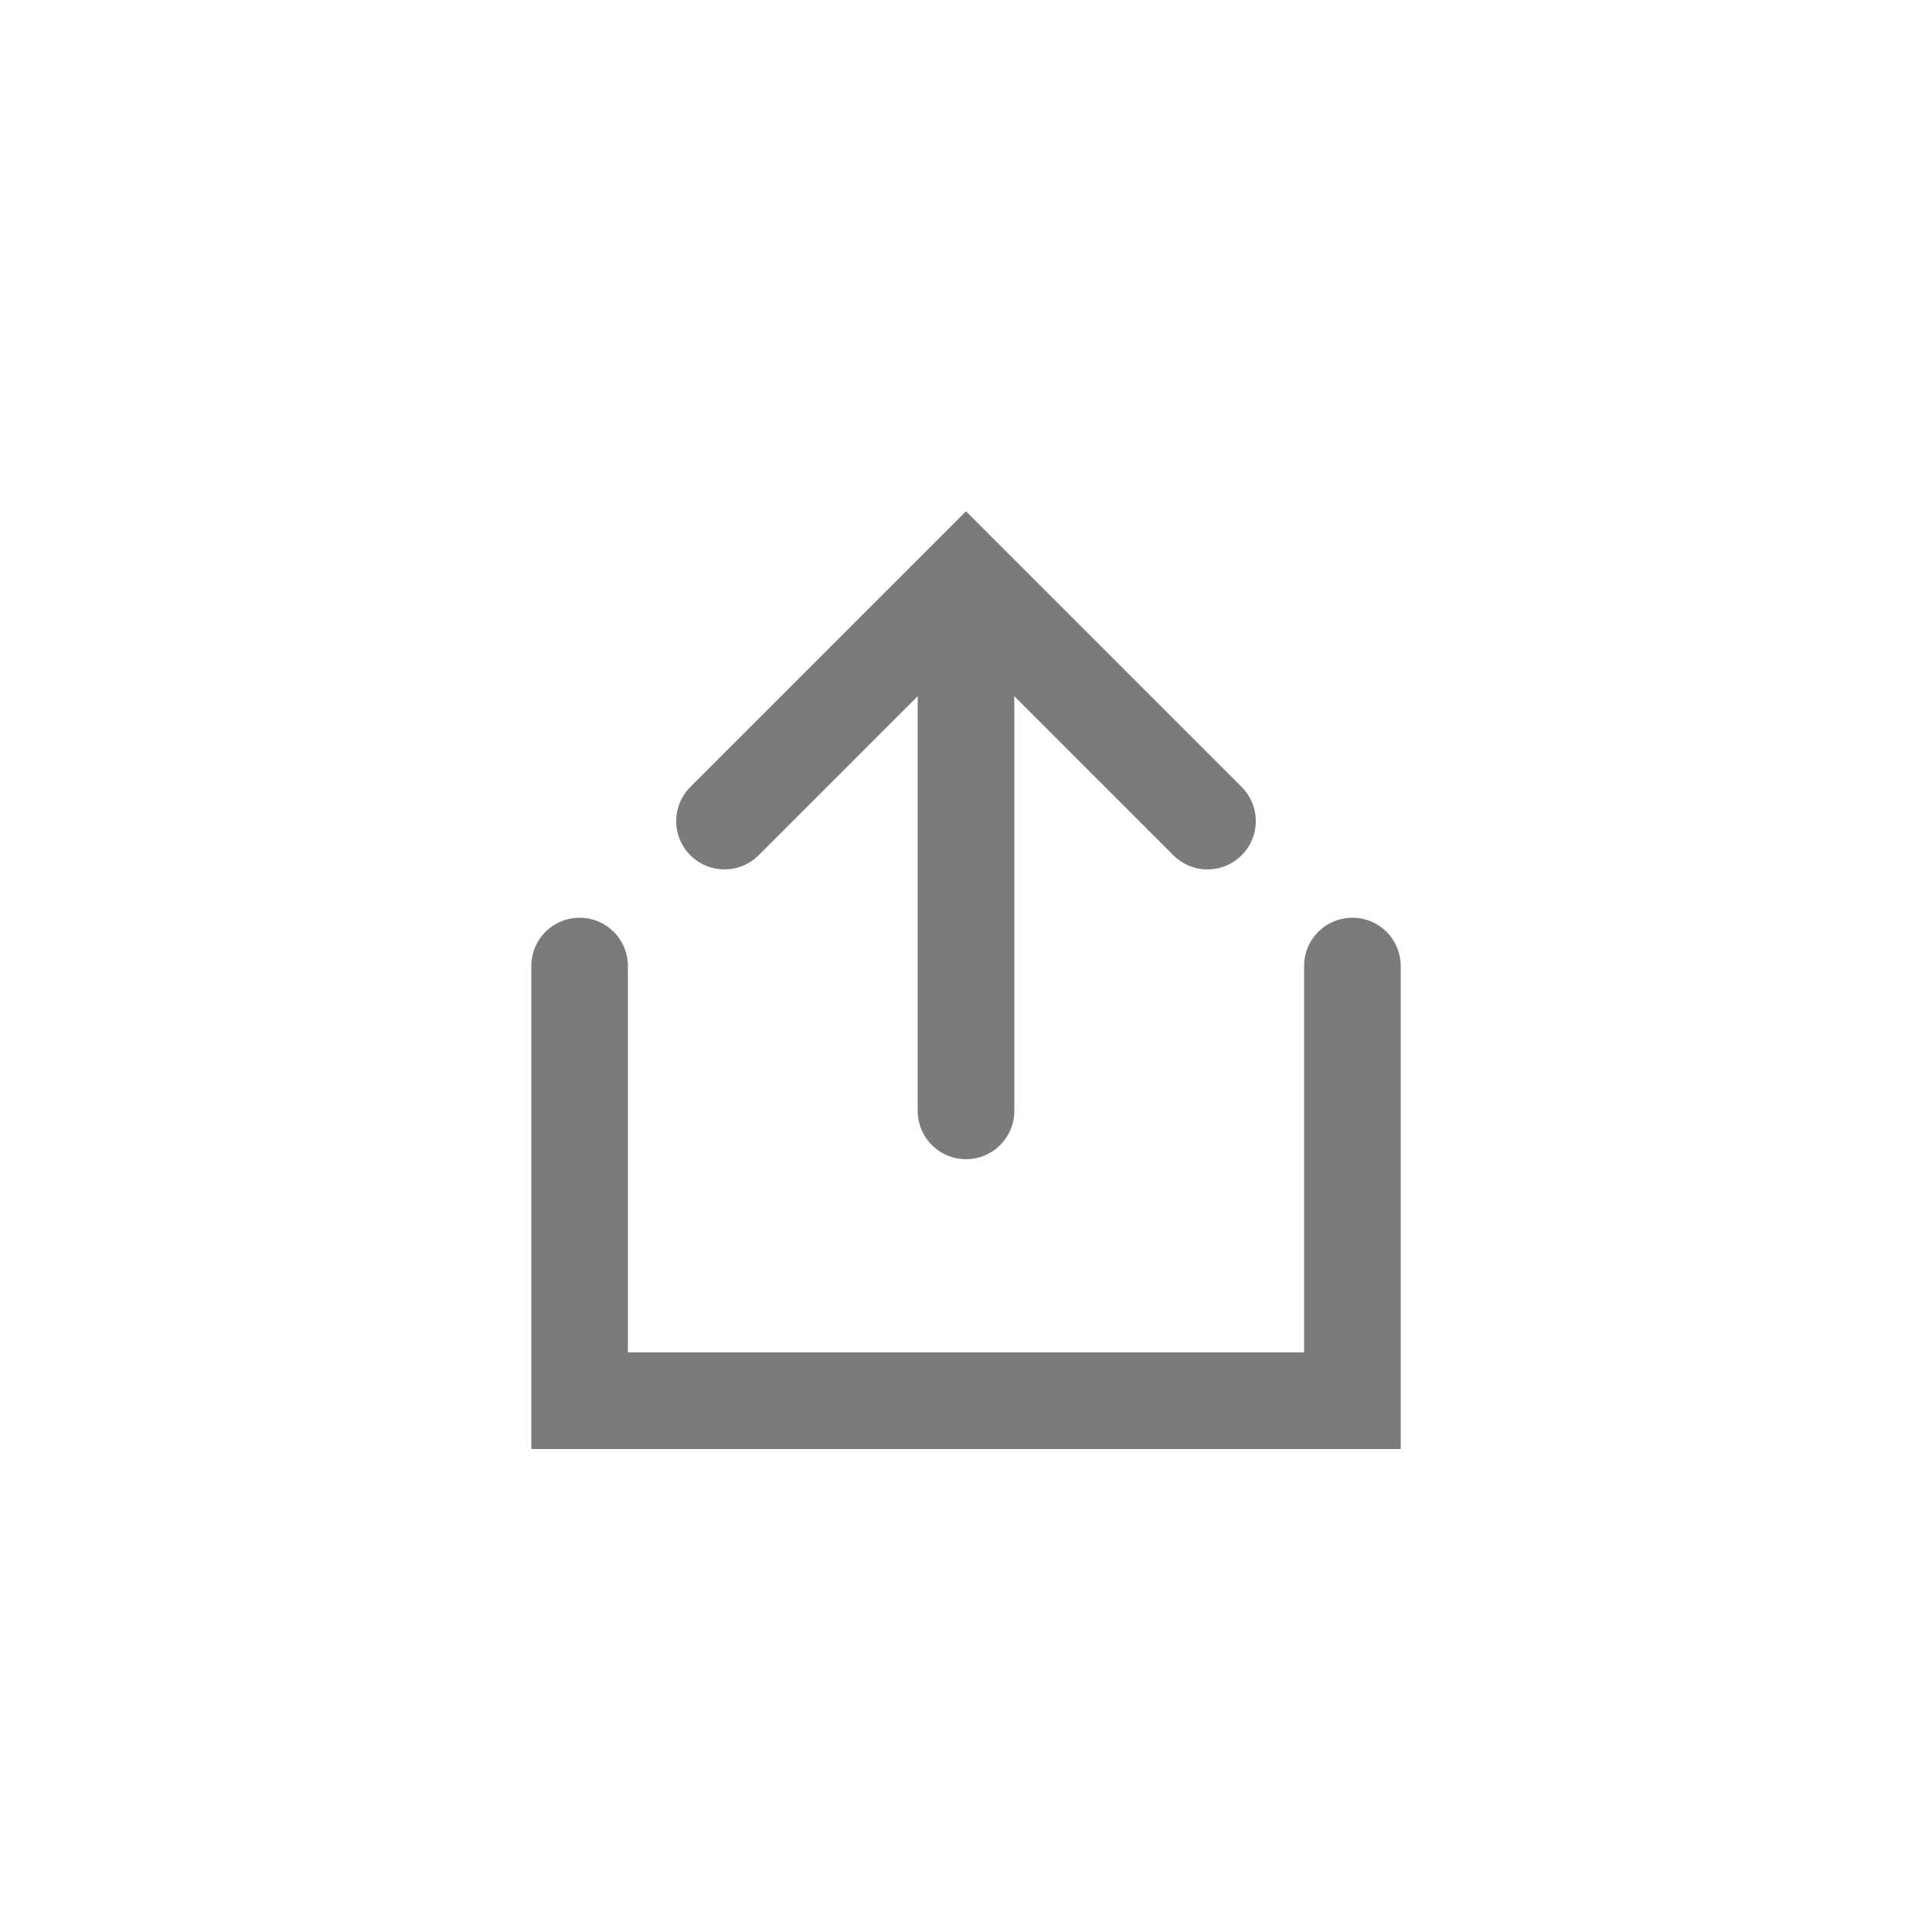
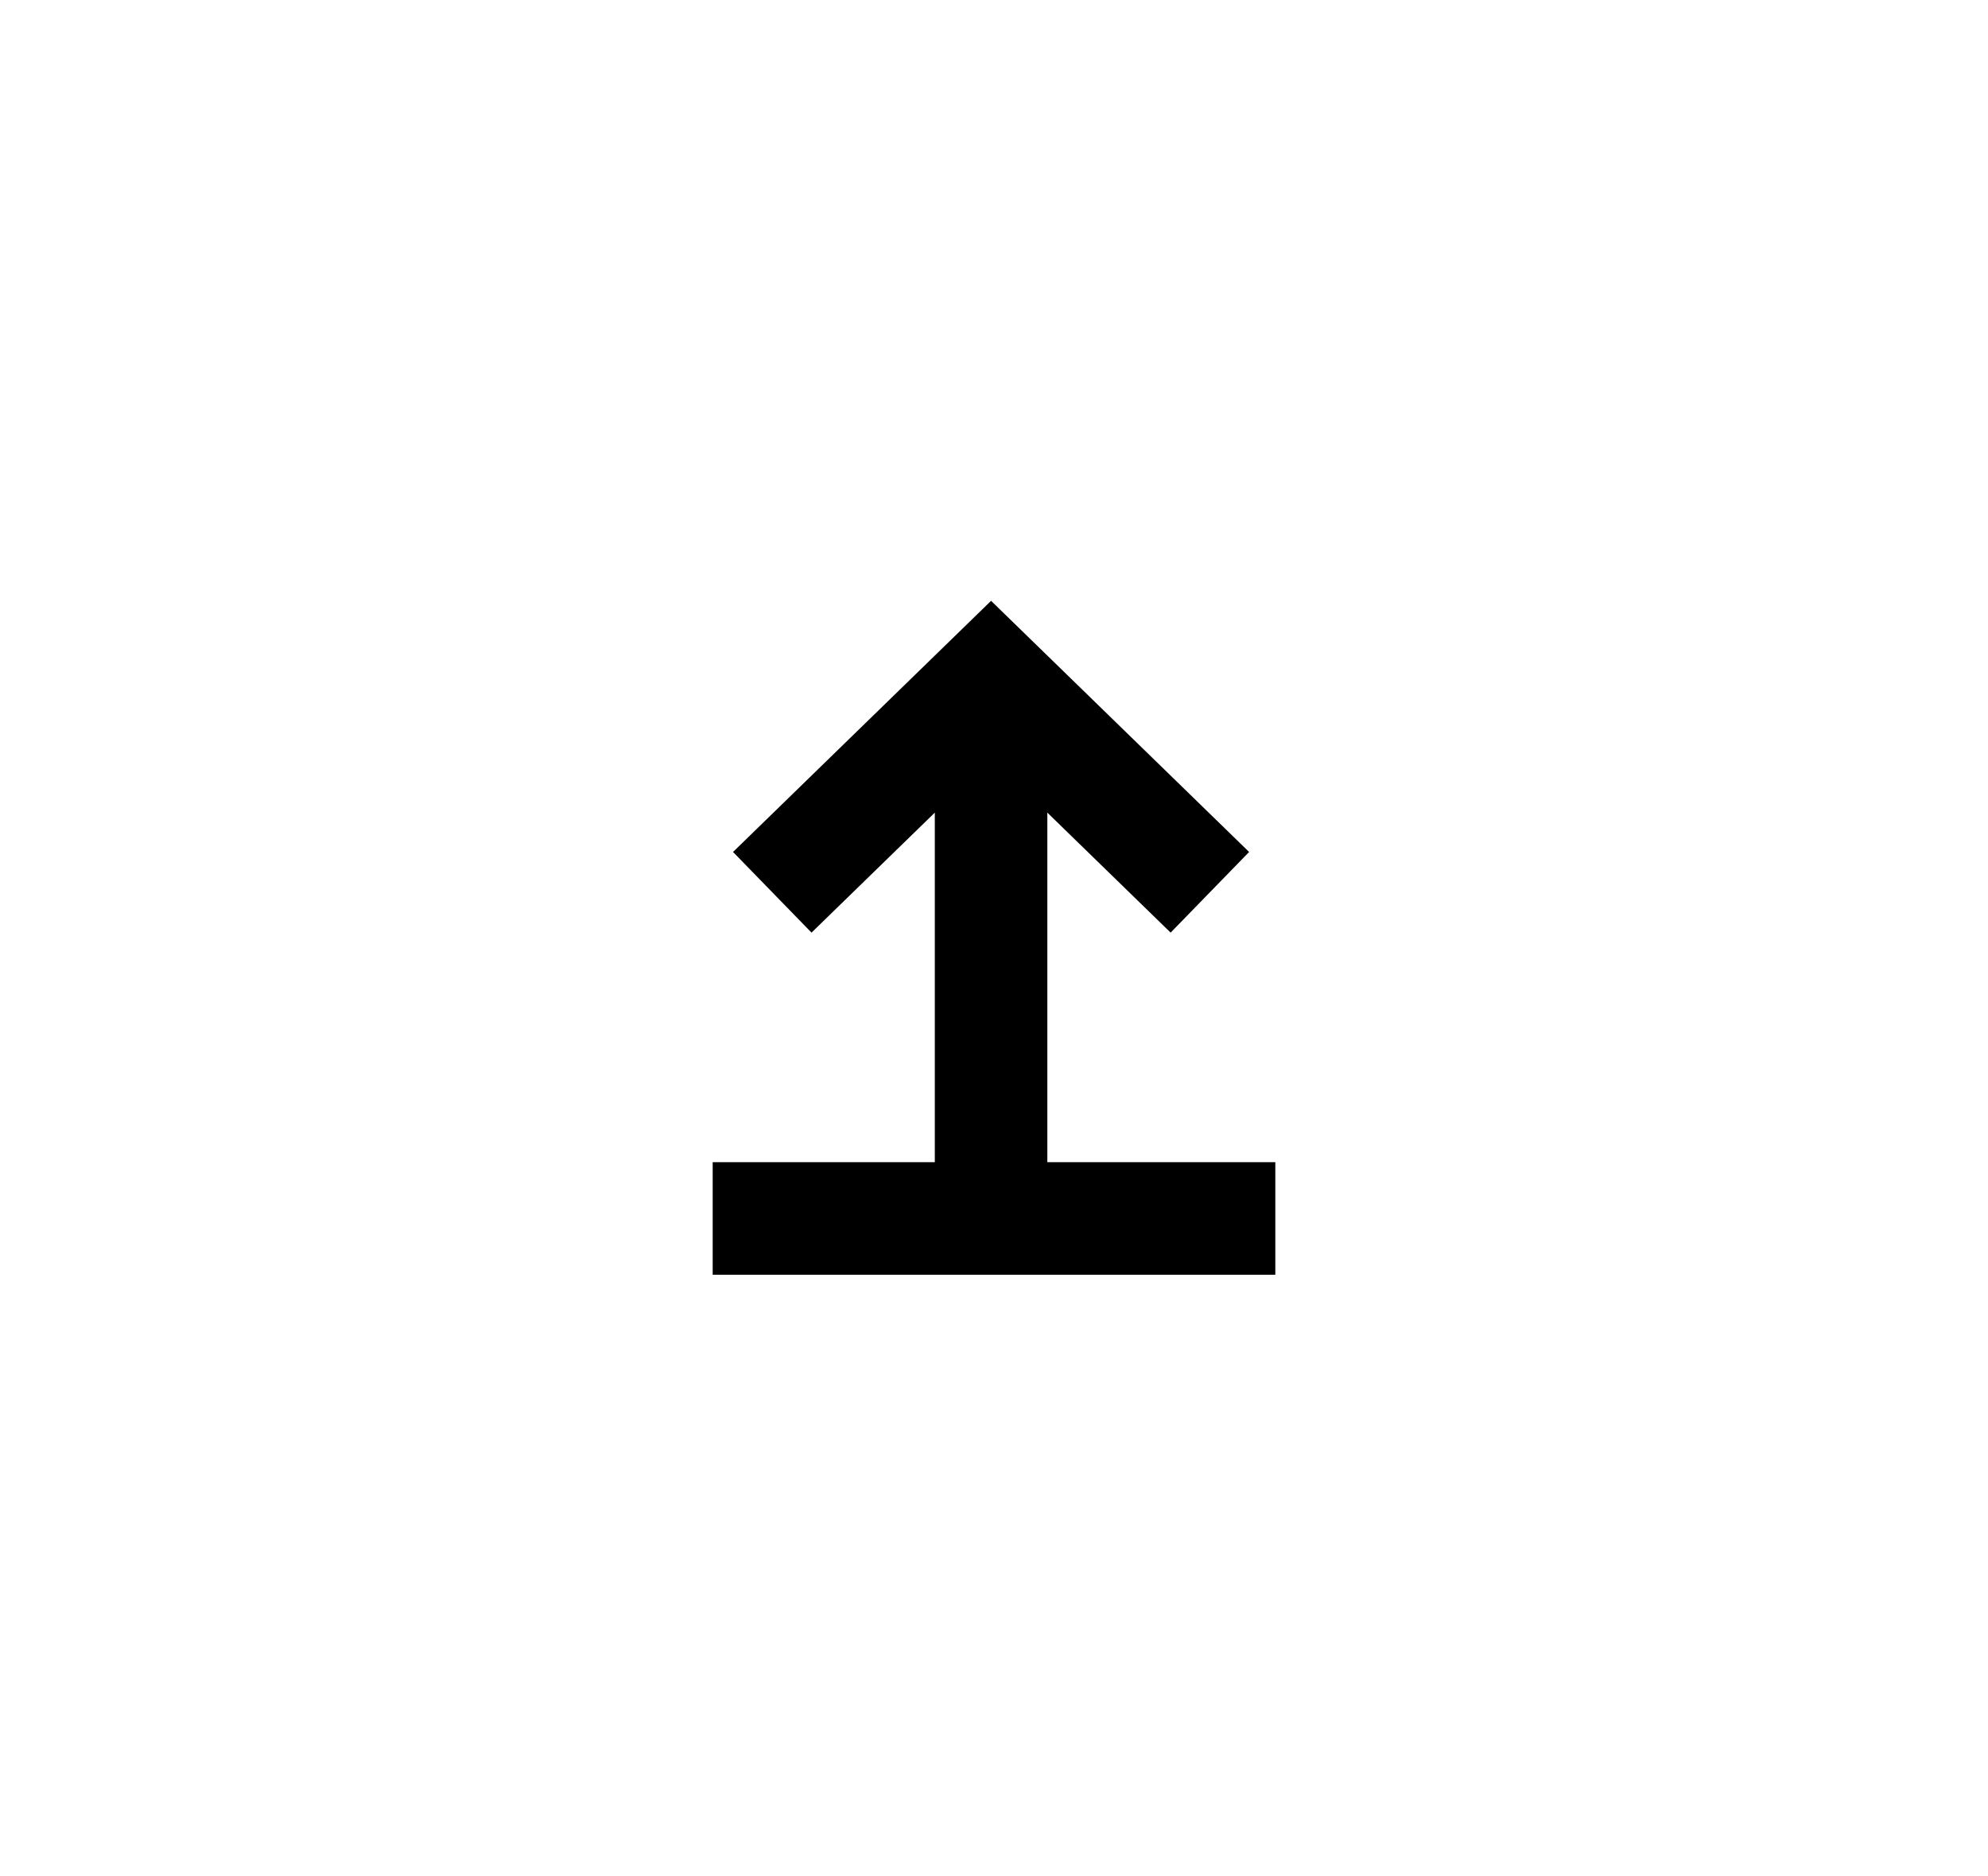
- <svg xmlns="http://www.w3.org/2000/svg" width="40" height="40">
-   <style>
-     /*  */
-     rect {
-         fill: transparent;
-     }
-     rect:hover {
-         fill: #C8C8C8;
-     }
-     /*  */
-   </style>
-   <g transform="translate(-91 -23)" fill="none" fill-rule="evenodd">
-     <rect fill="#C8C8C8" x="91" y="23" width="40" height="40" rx="2" />
-     <g stroke="#7B7B7B" stroke-width="2" stroke-linecap="round">
-       <path d="M111 36v10M106 40l5-5 5 5M103 43v9h16v-9" />
-     </g>
-   </g>
+ <svg xmlns="http://www.w3.org/2000/svg" width="53" height="50">
+   <path opacity=".33" d="M0 0h53v50H0V0z" fill="transparent" />
+   <path fill="none" stroke="#000" stroke-width="3" d="M26.422 17.964v13.151m-5.833-7.328l5.833-5.677 5.833 5.677M19 32.482h15-15z" />
</svg>
